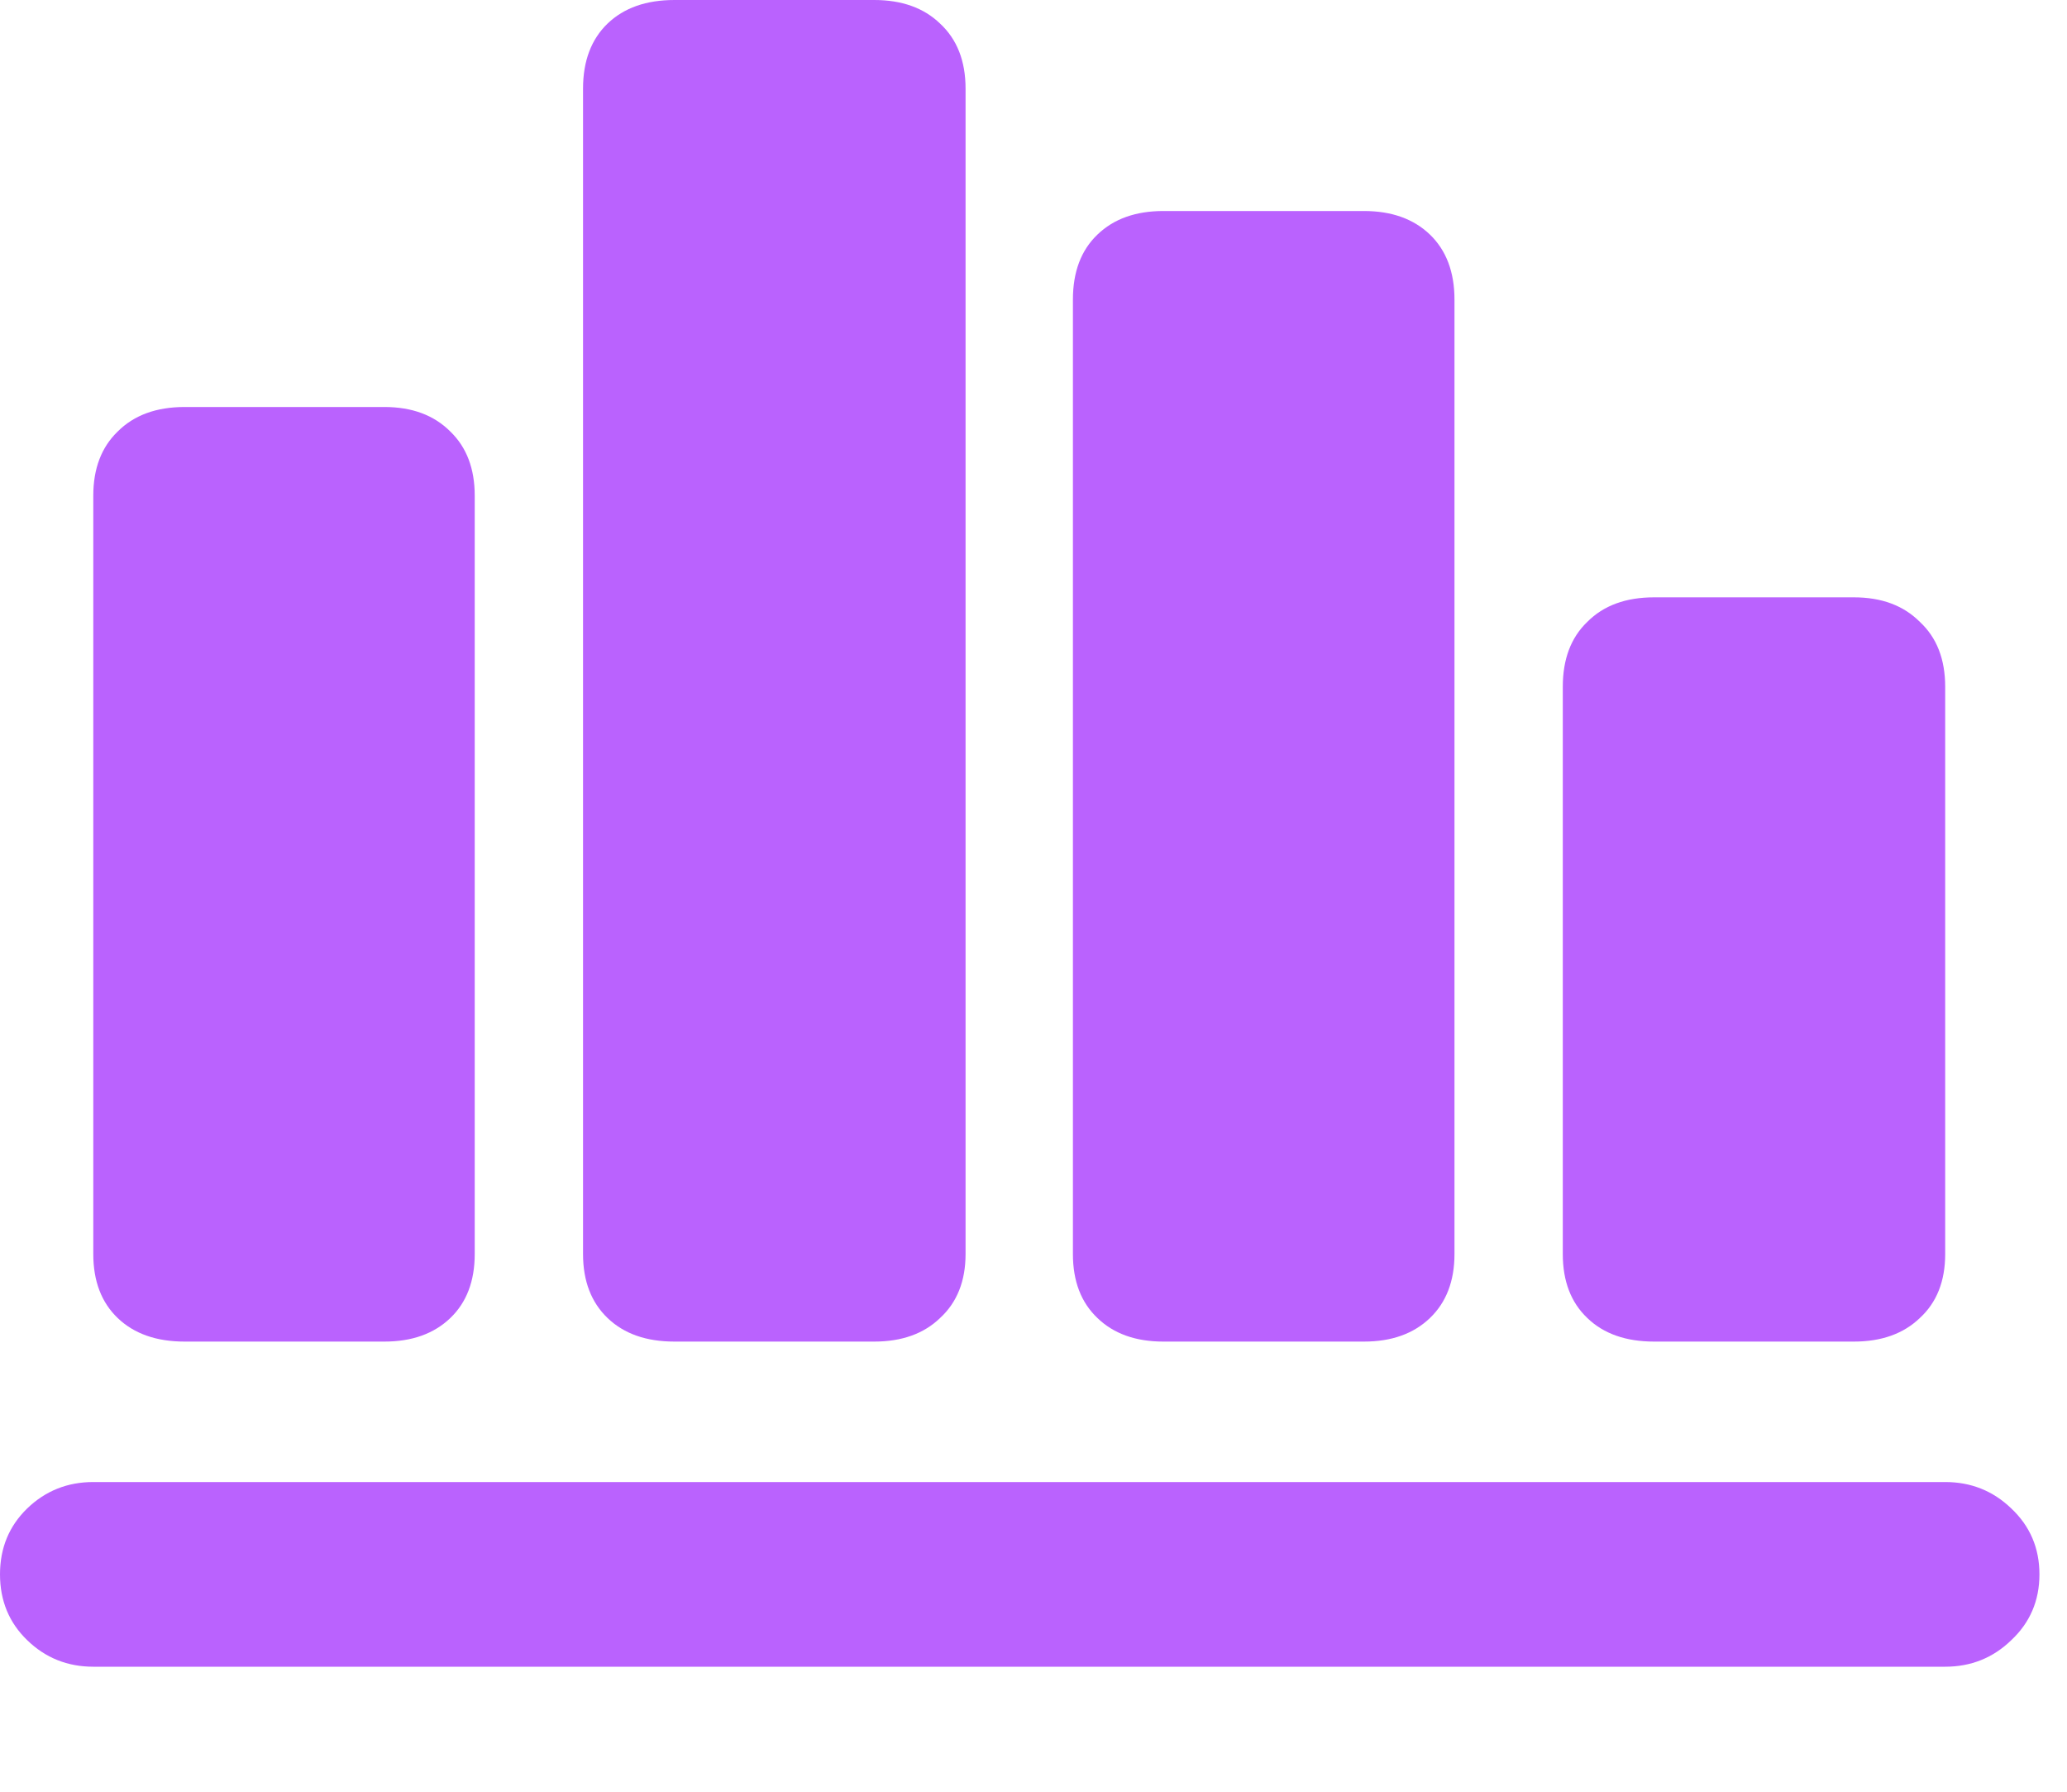
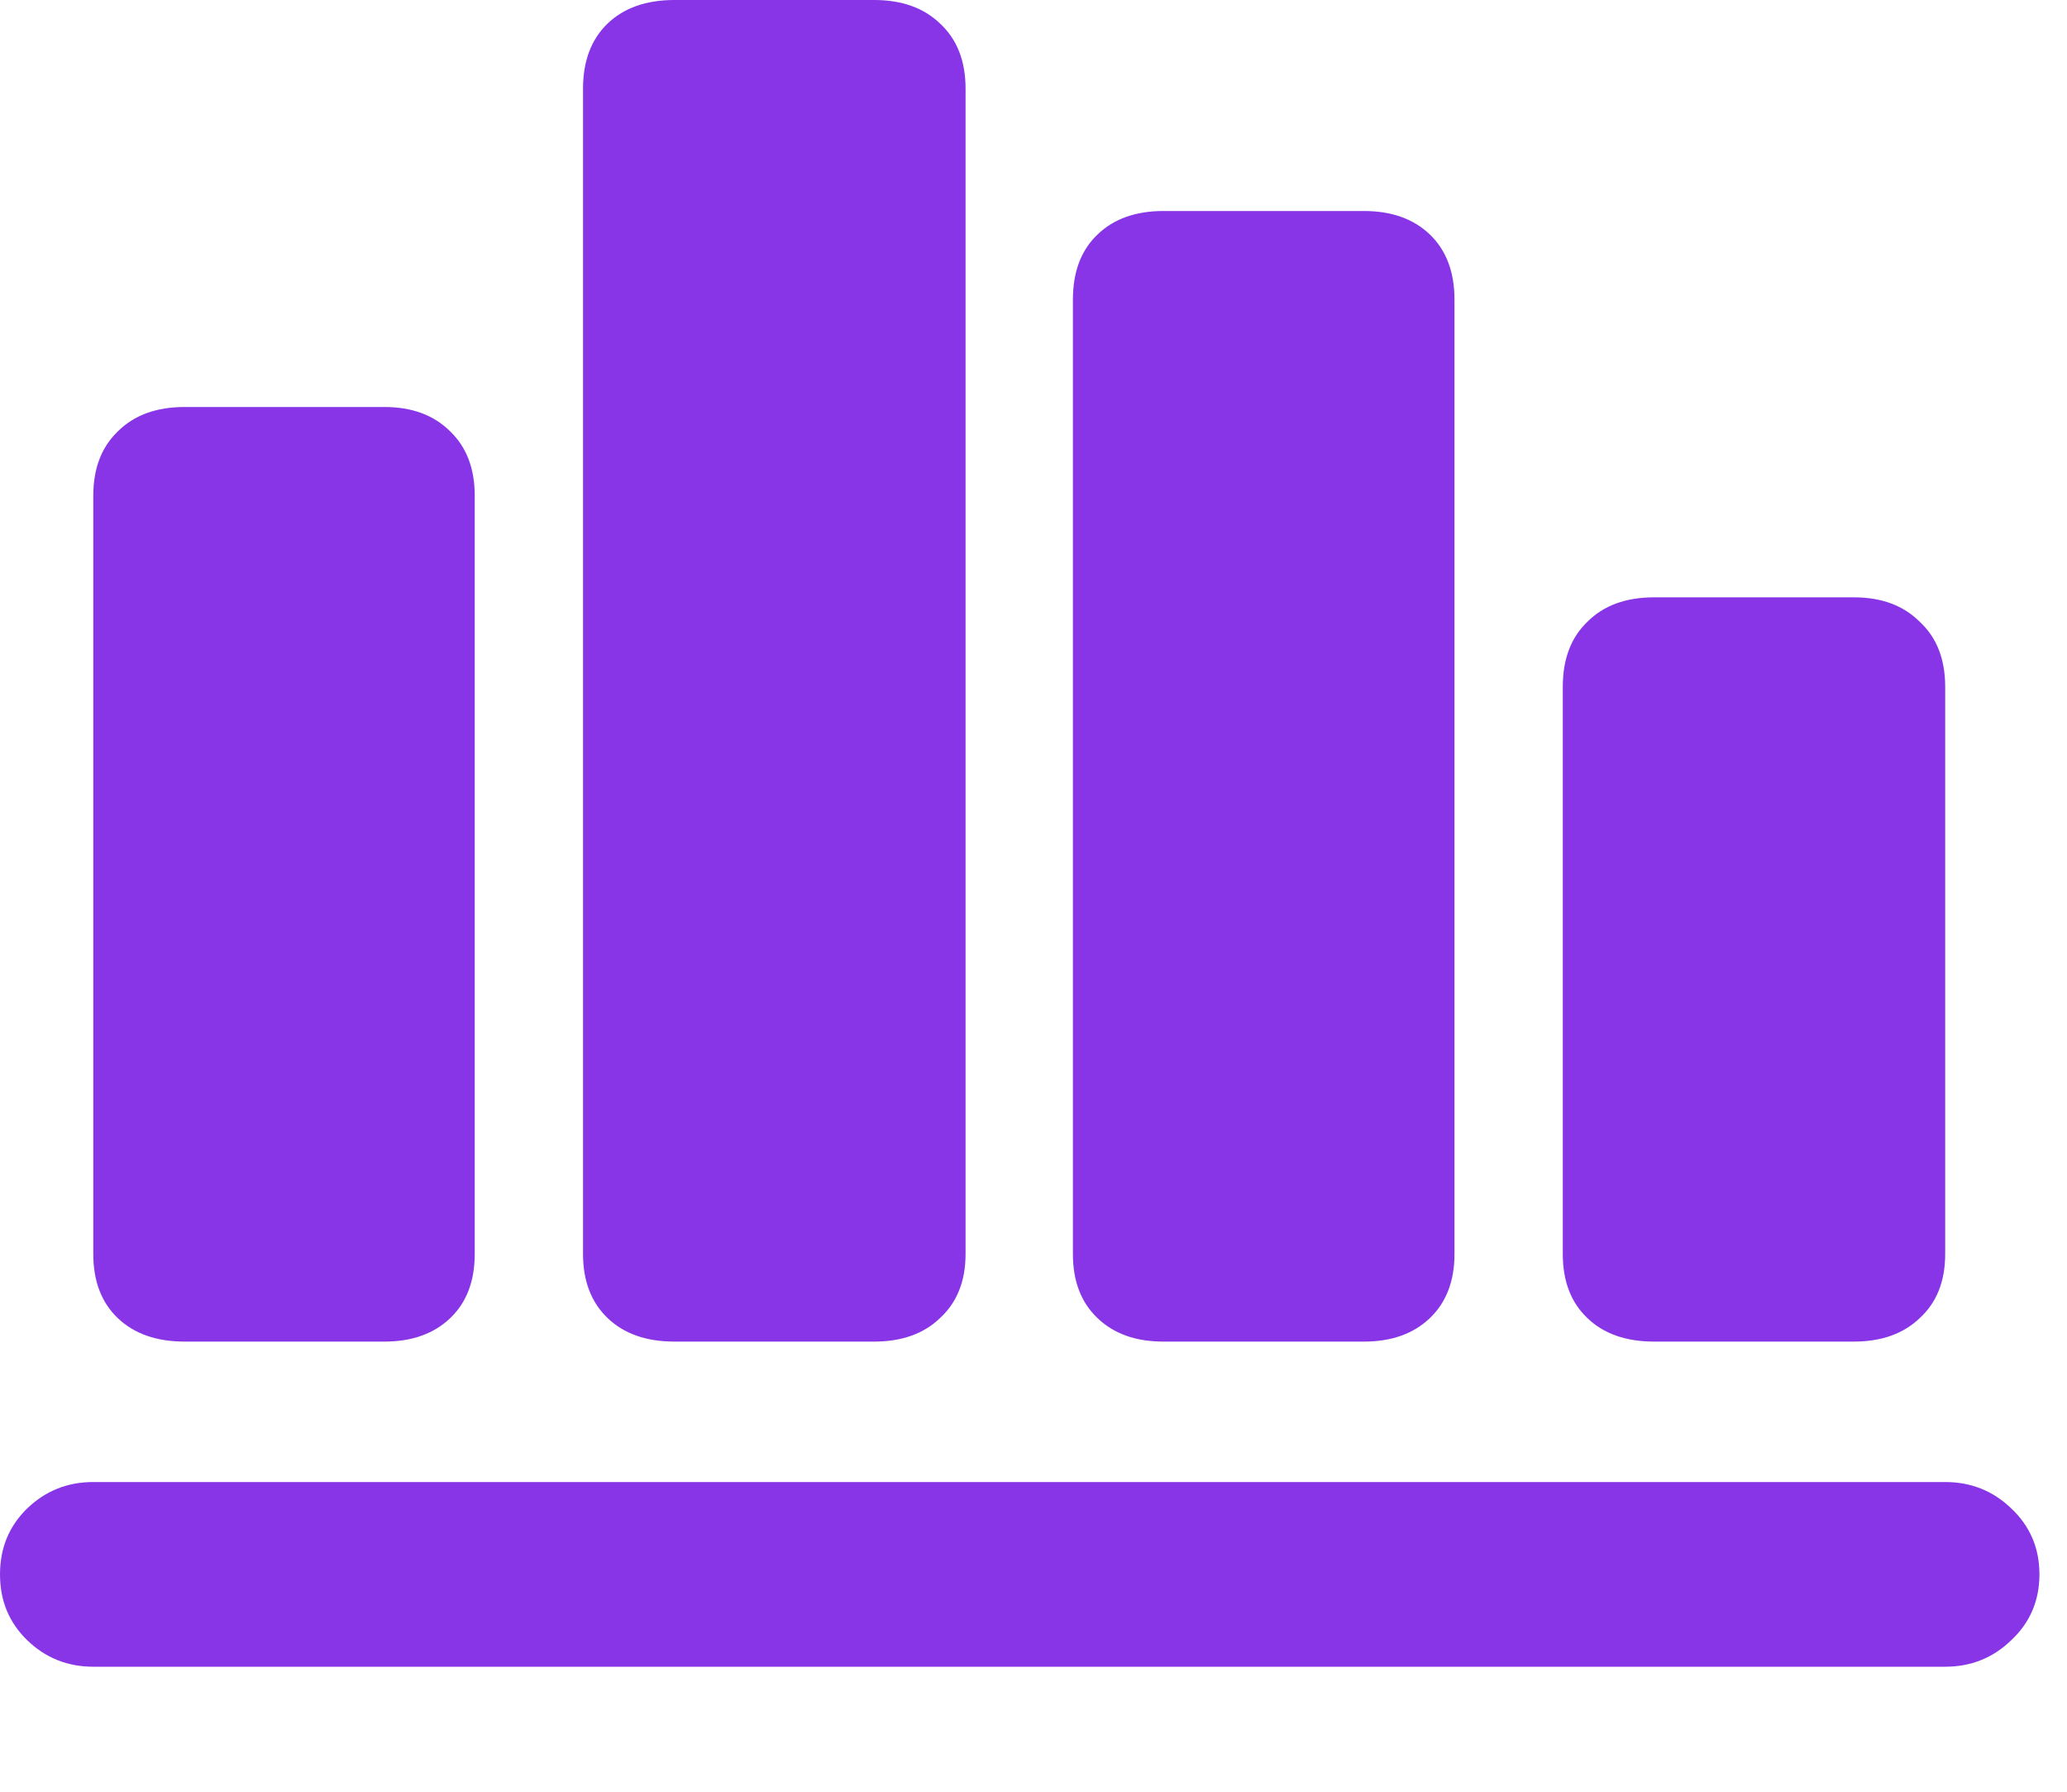
<svg xmlns="http://www.w3.org/2000/svg" width="15" height="13" viewBox="0 0 15 13" fill="none">
-   <path d="M0 11.423C0 11.614 0.066 11.774 0.198 11.901C0.33 12.029 0.49 12.093 0.677 12.093H14.116C14.303 12.093 14.463 12.029 14.595 11.901C14.731 11.774 14.8 11.614 14.8 11.423C14.8 11.231 14.731 11.072 14.595 10.944C14.463 10.817 14.303 10.753 14.116 10.753H0.677C0.49 10.753 0.33 10.817 0.198 10.944C0.066 11.072 0 11.231 0 11.423ZM0.677 9.099C0.677 9.295 0.736 9.45 0.854 9.563C0.973 9.677 1.135 9.734 1.34 9.734H2.789C2.99 9.734 3.149 9.677 3.268 9.563C3.386 9.45 3.445 9.295 3.445 9.099V3.596C3.445 3.4 3.386 3.245 3.268 3.131C3.149 3.012 2.99 2.953 2.789 2.953H1.34C1.135 2.953 0.973 3.012 0.854 3.131C0.736 3.245 0.677 3.4 0.677 3.596V9.099ZM4.231 9.099C4.231 9.295 4.291 9.45 4.409 9.563C4.528 9.677 4.689 9.734 4.895 9.734H6.344C6.544 9.734 6.704 9.677 6.822 9.563C6.945 9.45 7.007 9.295 7.007 9.099V0.643C7.007 0.442 6.945 0.285 6.822 0.171C6.704 0.057 6.544 0 6.344 0H4.895C4.689 0 4.528 0.057 4.409 0.171C4.291 0.285 4.231 0.442 4.231 0.643V9.099ZM7.786 9.099C7.786 9.295 7.845 9.45 7.964 9.563C8.082 9.677 8.242 9.734 8.442 9.734H9.898C10.099 9.734 10.258 9.677 10.377 9.563C10.495 9.45 10.555 9.295 10.555 9.099V2.174C10.555 1.973 10.495 1.816 10.377 1.702C10.258 1.588 10.099 1.531 9.898 1.531H8.442C8.242 1.531 8.082 1.588 7.964 1.702C7.845 1.816 7.786 1.973 7.786 2.174V9.099ZM11.341 9.099C11.341 9.295 11.4 9.45 11.519 9.563C11.637 9.677 11.799 9.734 12.004 9.734H13.453C13.654 9.734 13.813 9.677 13.932 9.563C14.055 9.45 14.116 9.295 14.116 9.099V4.983C14.116 4.783 14.055 4.626 13.932 4.512C13.813 4.393 13.654 4.334 13.453 4.334H12.004C11.799 4.334 11.637 4.393 11.519 4.512C11.4 4.626 11.341 4.783 11.341 4.983V9.099Z" fill="#BA62FE" />
+   <path d="M0 11.423C0 11.614 0.066 11.774 0.198 11.901C0.33 12.029 0.49 12.093 0.677 12.093H14.116C14.303 12.093 14.463 12.029 14.595 11.901C14.731 11.774 14.8 11.614 14.8 11.423C14.8 11.231 14.731 11.072 14.595 10.944C14.463 10.817 14.303 10.753 14.116 10.753H0.677C0.49 10.753 0.33 10.817 0.198 10.944C0.066 11.072 0 11.231 0 11.423ZM0.677 9.099C0.677 9.295 0.736 9.45 0.854 9.563C0.973 9.677 1.135 9.734 1.34 9.734H2.789C2.99 9.734 3.149 9.677 3.268 9.563C3.386 9.45 3.445 9.295 3.445 9.099V3.596C3.445 3.4 3.386 3.245 3.268 3.131C3.149 3.012 2.99 2.953 2.789 2.953H1.34C1.135 2.953 0.973 3.012 0.854 3.131C0.736 3.245 0.677 3.4 0.677 3.596V9.099ZM4.231 9.099C4.231 9.295 4.291 9.45 4.409 9.563C4.528 9.677 4.689 9.734 4.895 9.734H6.344C6.544 9.734 6.704 9.677 6.822 9.563C6.945 9.45 7.007 9.295 7.007 9.099V0.643C7.007 0.442 6.945 0.285 6.822 0.171C6.704 0.057 6.544 0 6.344 0H4.895C4.689 0 4.528 0.057 4.409 0.171C4.291 0.285 4.231 0.442 4.231 0.643V9.099ZM7.786 9.099C7.786 9.295 7.845 9.45 7.964 9.563C8.082 9.677 8.242 9.734 8.442 9.734H9.898C10.099 9.734 10.258 9.677 10.377 9.563C10.495 9.45 10.555 9.295 10.555 9.099V2.174C10.555 1.973 10.495 1.816 10.377 1.702C10.258 1.588 10.099 1.531 9.898 1.531H8.442C8.242 1.531 8.082 1.588 7.964 1.702C7.845 1.816 7.786 1.973 7.786 2.174V9.099ZM11.341 9.099C11.341 9.295 11.4 9.45 11.519 9.563C11.637 9.677 11.799 9.734 12.004 9.734H13.453C13.654 9.734 13.813 9.677 13.932 9.563C14.055 9.45 14.116 9.295 14.116 9.099V4.983C14.116 4.783 14.055 4.626 13.932 4.512C13.813 4.393 13.654 4.334 13.453 4.334H12.004C11.799 4.334 11.637 4.393 11.519 4.512C11.4 4.626 11.341 4.783 11.341 4.983V9.099Z" fill="#8835E7" />
</svg>
